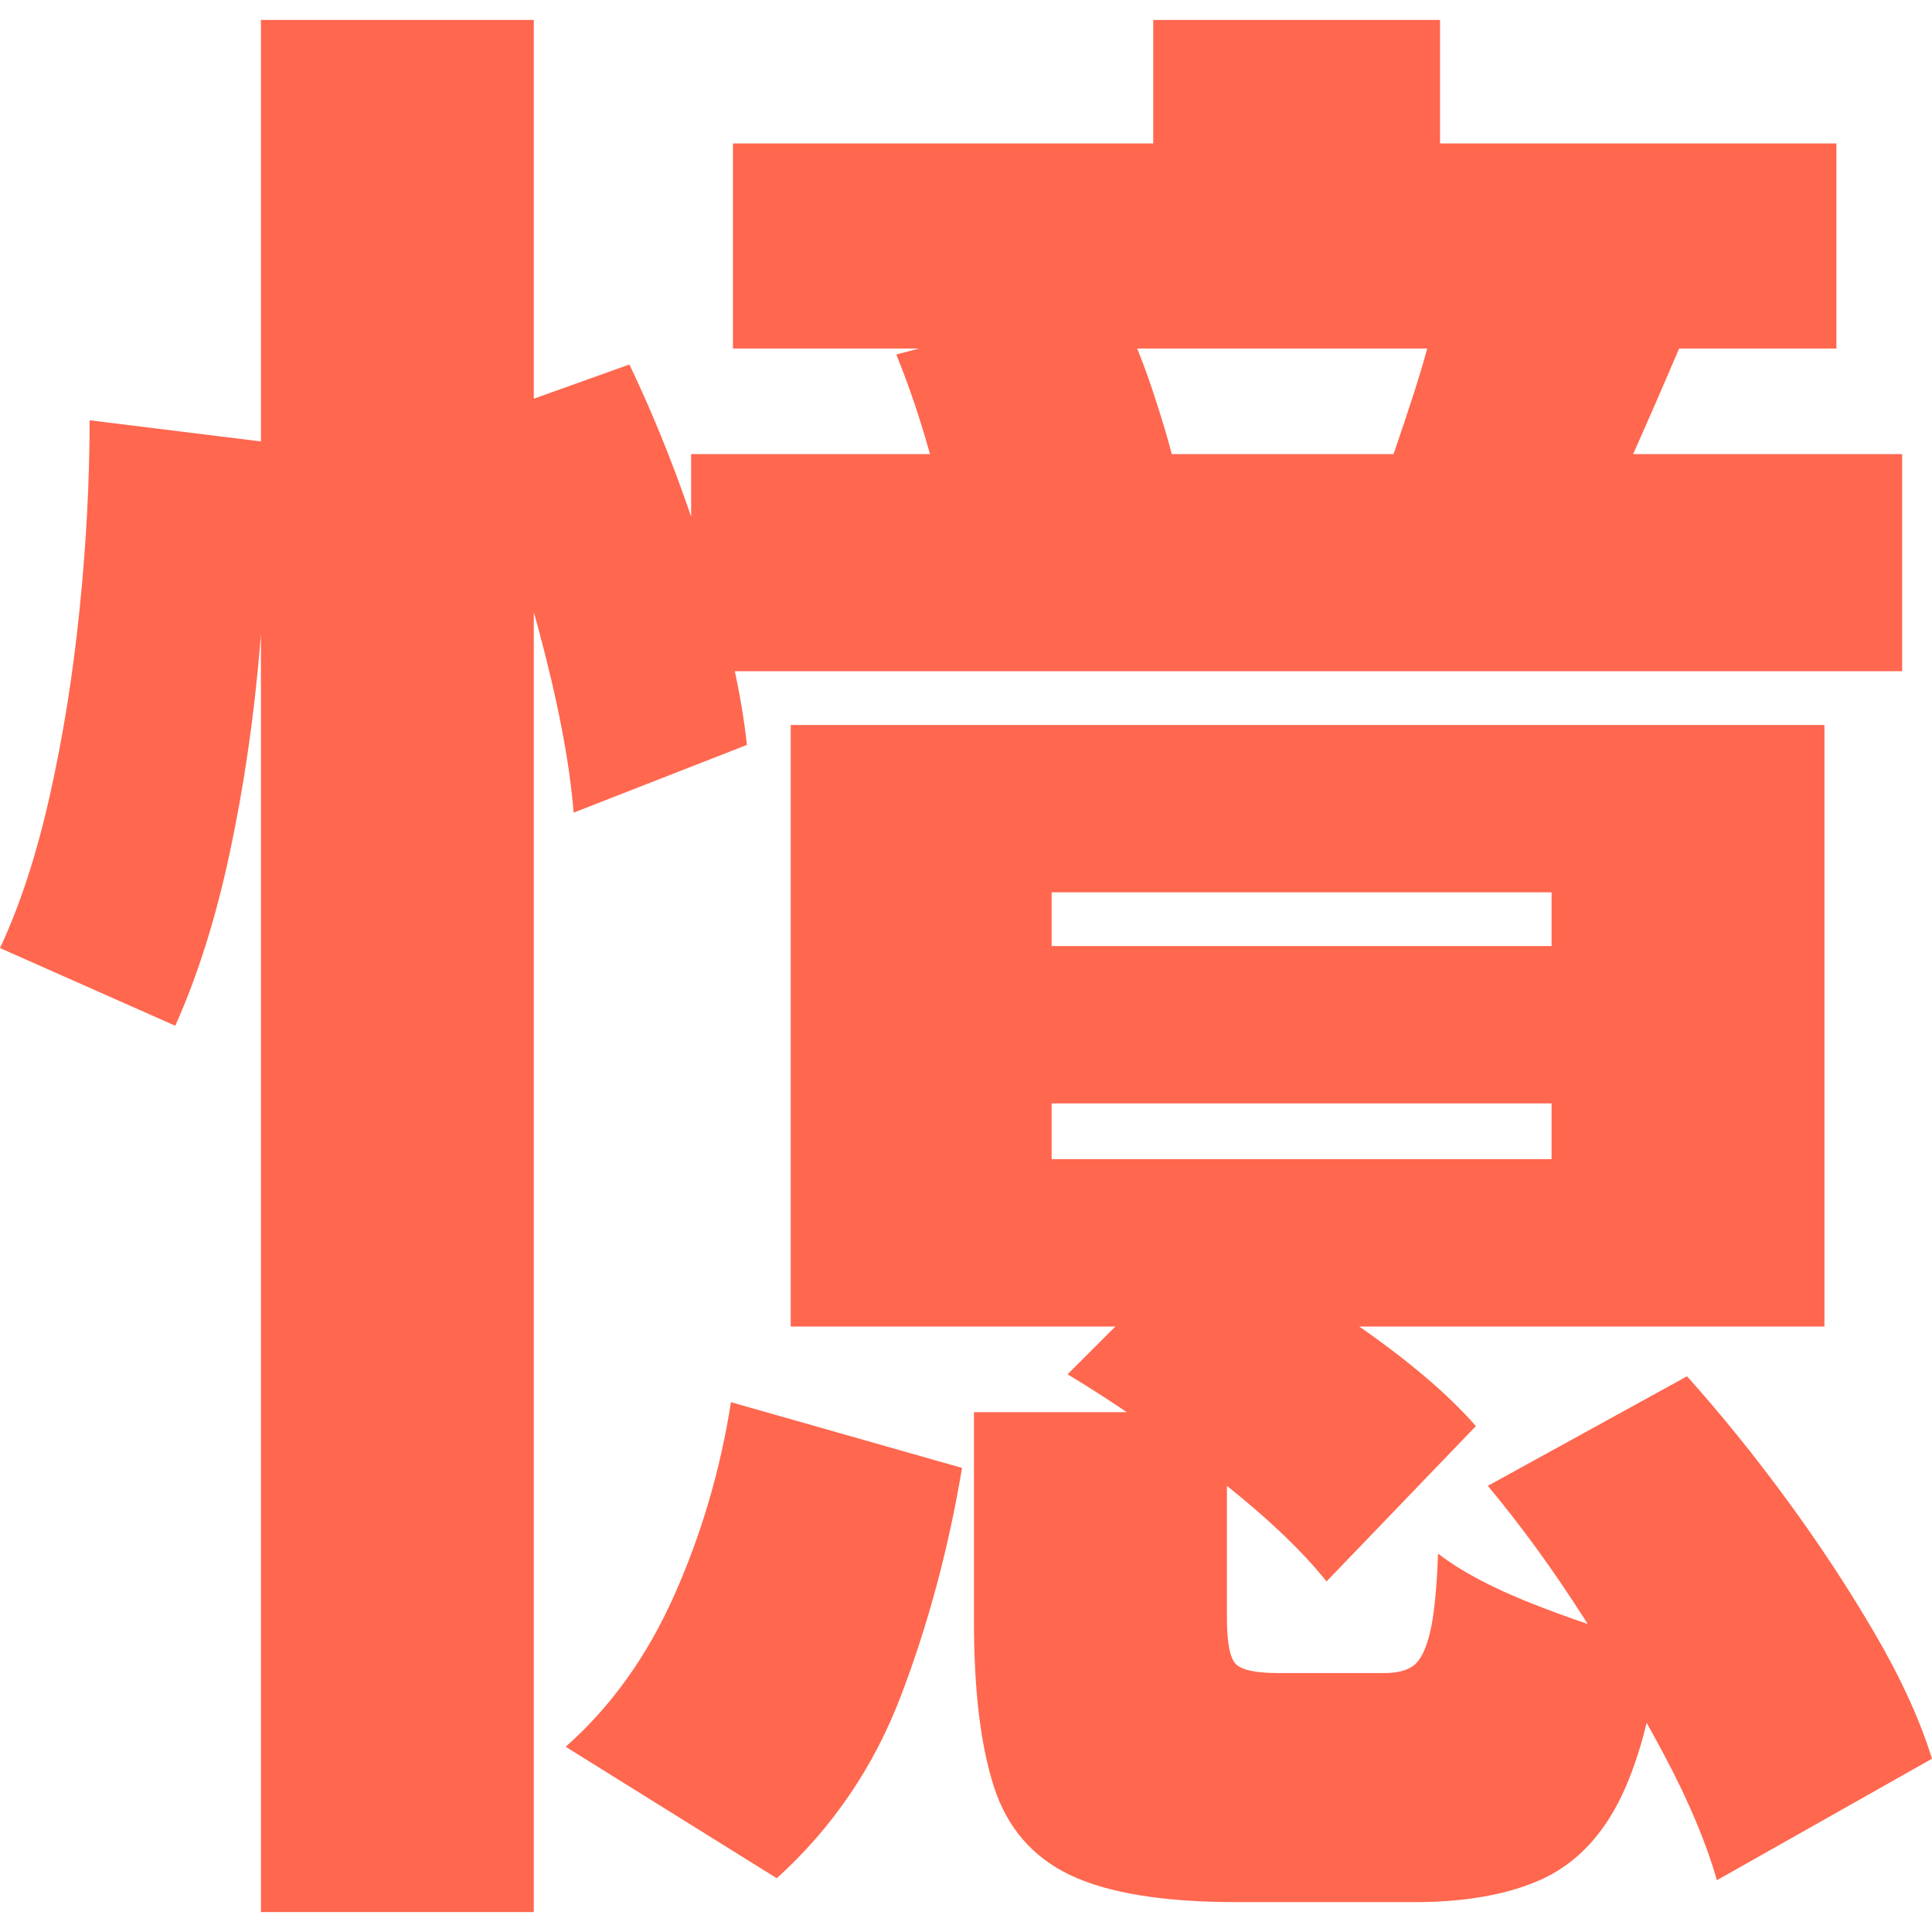
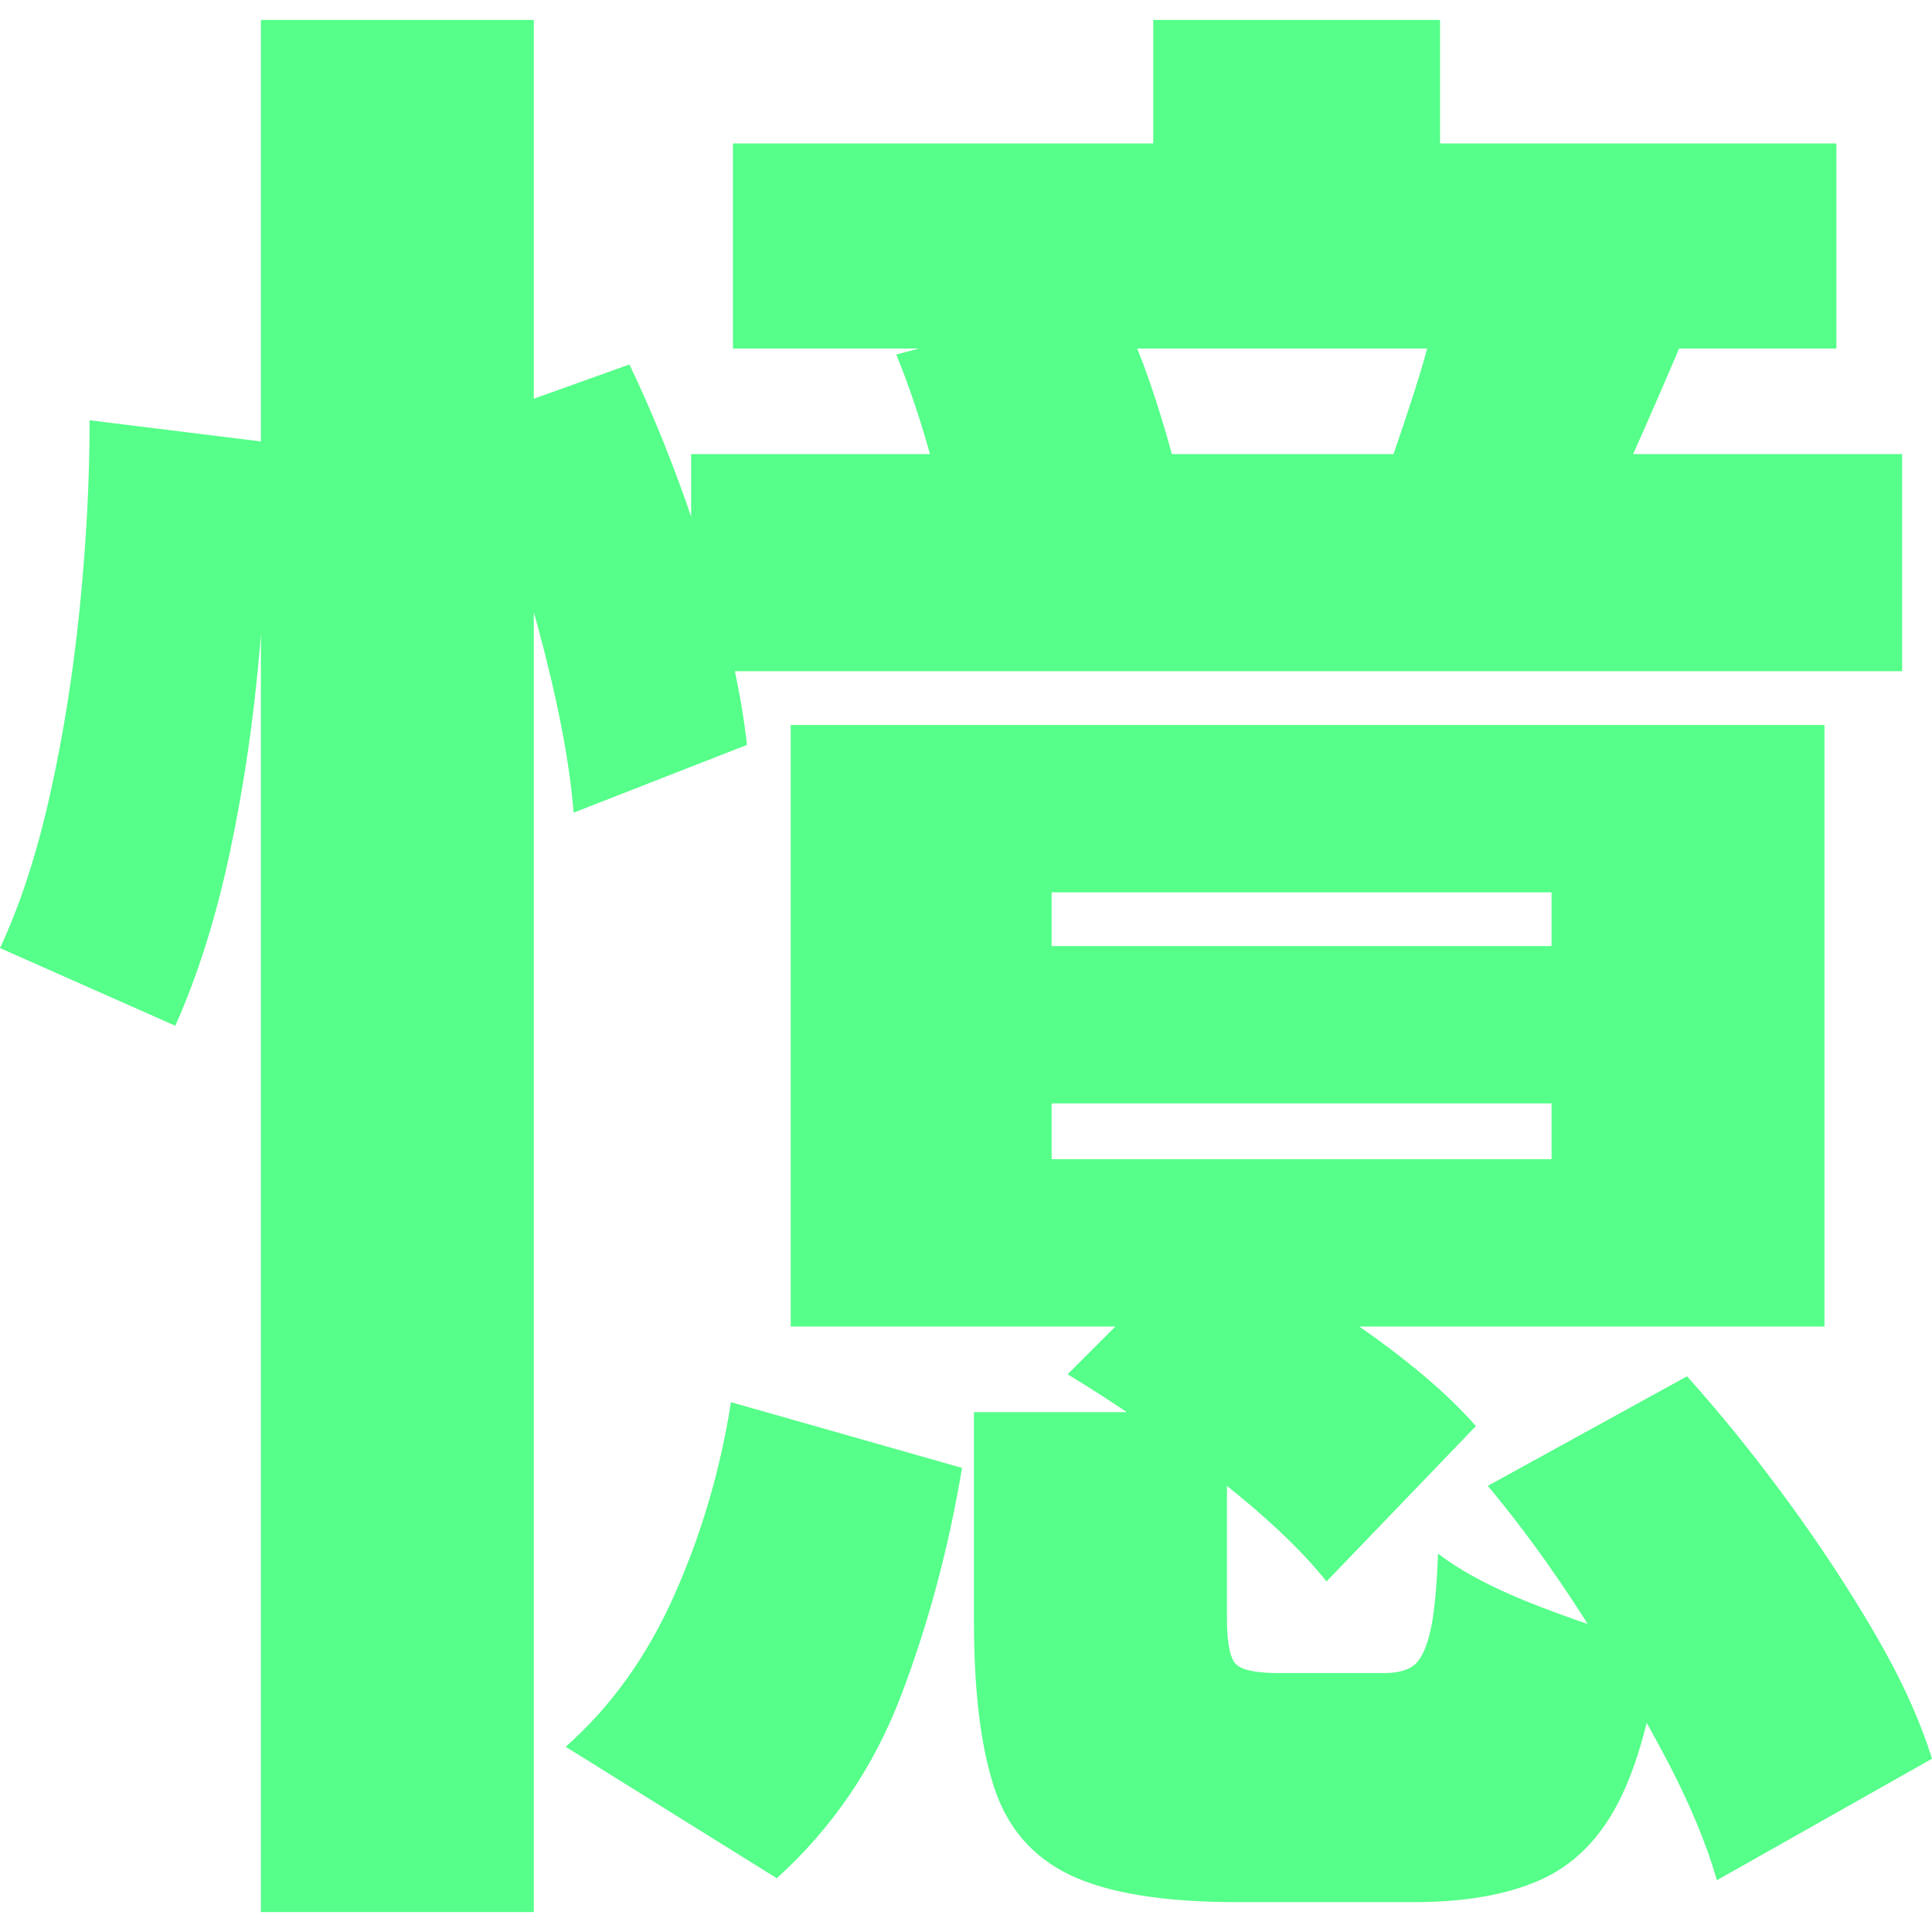
<svg xmlns="http://www.w3.org/2000/svg" viewBox="0 0 1000 1000">
-   <path fill="#FF674F" d="M596.91 10.31L745.36 10.31L745.36 130.93L596.91 130.93ZM379.38 74.23L950.52 74.23L950.52 180.41L379.38 180.41ZM357.73 235.05L984.54 235.05L984.54 347.42L357.73 347.42ZM463.92 183.51L576.29 153.61Q587.63 175.26 596.39 201.55Q605.16 227.84 609.28 246.39L490.72 280.41Q488.66 260.83 480.93 233.51Q473.2 206.19 463.92 183.51ZM746.39 145.36L872.17 173.2Q857.73 207.22 844.85 236.08Q831.96 264.95 821.65 286.6L712.37 259.79Q721.65 235.05 731.96 203.09Q742.27 171.13 746.39 145.36ZM544.33 571.13L544.33 600L803.09 600L803.09 571.13ZM544.33 461.86L544.33 489.69L803.09 489.69L803.09 461.86ZM409.28 375.26L944.33 375.26L944.33 686.6L409.28 686.6ZM378.35 725.77L497.94 759.79Q487.63 821.65 466.5 877.32Q445.36 932.99 402.06 972.17L292.78 904.12Q327.84 873.2 348.97 825.77Q370.1 778.35 378.35 725.77ZM504.12 730.93L635.05 730.93L635.05 837.11Q635.05 856.7 639.69 861.34Q644.33 865.98 661.86 865.98Q664.95 865.98 672.17 865.98Q679.38 865.98 688.14 865.98Q696.91 865.98 704.64 865.98Q712.37 865.98 716.5 865.98Q726.8 865.98 731.96 861.86Q737.11 857.73 740.21 844.85Q743.3 831.96 744.33 804.12Q762.89 818.56 797.94 831.96Q832.99 845.36 859.79 851.55Q852.58 904.12 837.63 932.99Q822.68 961.86 796.91 973.2Q771.13 984.54 731.96 984.54Q723.71 984.54 711.34 984.54Q698.97 984.54 686.08 984.54Q673.2 984.54 660.83 984.54Q648.45 984.54 640.21 984.54Q583.51 984.54 554.12 970.62Q524.74 956.7 514.43 924.74Q504.12 892.78 504.12 839.18ZM552.58 711.34L625.77 638.14Q661.86 657.73 702.06 685.57Q742.27 713.4 763.92 738.14L686.6 818.56Q667.01 793.81 627.84 763.4Q588.66 732.99 552.58 711.34ZM770.1 769.07L873.2 712.37Q900 742.27 925.26 776.8Q950.52 811.34 970.62 845.88Q990.72 880.41 1000 910.31L888.66 973.2Q880.41 944.33 861.86 909.28Q843.3 874.23 819.59 837.11Q795.88 800 770.1 769.07ZM135.05 10.31L276.29 10.31L276.29 989.69L135.05 989.69ZM46.39 217.53L138.14 228.87Q139.18 279.38 134.54 334.54Q129.9 389.69 119.07 440.72Q108.25 491.75 90.72 530.93L0 490.72Q15.46 457.73 25.77 411.86Q36.08 365.98 41.24 314.95Q46.39 263.92 46.39 217.53ZM242.27 218.56L325.77 188.66Q348.45 236.08 365.46 291.24Q382.47 346.39 386.6 385.57L296.91 420.62Q293.81 381.44 278.35 324.23Q262.89 267.01 242.27 218.56Z" />
+   <path fill="#55FF89" d="M596.91 10.31L745.36 10.31L745.36 130.93L596.91 130.93ZM379.38 74.23L950.52 74.23L950.52 180.41L379.38 180.41ZM357.73 235.05L984.54 235.05L984.54 347.42L357.73 347.42ZM463.92 183.51L576.29 153.61Q587.63 175.26 596.39 201.55Q605.16 227.84 609.28 246.39L490.72 280.41Q488.66 260.83 480.93 233.51Q473.2 206.19 463.92 183.51ZM746.39 145.36L872.17 173.2Q857.73 207.22 844.85 236.08Q831.96 264.95 821.65 286.6L712.37 259.79Q721.65 235.05 731.96 203.09Q742.27 171.13 746.39 145.36ZM544.33 571.13L544.33 600L803.09 600L803.09 571.13ZM544.33 461.86L544.33 489.69L803.09 489.69L803.09 461.86ZM409.28 375.26L944.33 375.26L944.33 686.6L409.28 686.6ZM378.35 725.77L497.94 759.79Q487.63 821.65 466.5 877.32Q445.36 932.99 402.06 972.17L292.78 904.12Q327.84 873.2 348.97 825.77Q370.1 778.35 378.35 725.77ZM504.12 730.93L635.05 730.93L635.05 837.11Q635.05 856.7 639.69 861.34Q644.33 865.98 661.86 865.98Q664.95 865.98 672.17 865.98Q679.38 865.98 688.14 865.98Q696.91 865.98 704.64 865.98Q712.37 865.98 716.5 865.98Q726.8 865.98 731.96 861.86Q737.11 857.73 740.21 844.85Q743.3 831.96 744.33 804.12Q762.89 818.56 797.94 831.96Q832.99 845.36 859.79 851.55Q852.58 904.12 837.63 932.99Q822.68 961.86 796.91 973.2Q771.13 984.54 731.96 984.54Q723.71 984.54 711.34 984.54Q698.97 984.54 686.08 984.54Q673.2 984.54 660.83 984.54Q648.45 984.54 640.21 984.54Q583.51 984.54 554.12 970.62Q524.74 956.7 514.43 924.74Q504.12 892.78 504.12 839.18ZM552.58 711.34L625.77 638.14Q661.86 657.73 702.06 685.57Q742.27 713.4 763.92 738.14L686.6 818.56Q667.01 793.81 627.84 763.4Q588.66 732.99 552.58 711.34ZM770.1 769.07L873.2 712.37Q900 742.27 925.26 776.8Q950.52 811.34 970.62 845.88Q990.72 880.41 1000 910.31L888.66 973.2Q880.41 944.33 861.86 909.28Q843.3 874.23 819.59 837.11Q795.88 800 770.1 769.07ZM135.05 10.31L276.29 10.31L276.29 989.69L135.05 989.69ZM46.39 217.53L138.14 228.87Q139.18 279.38 134.54 334.54Q129.9 389.69 119.07 440.72Q108.25 491.75 90.72 530.93L0 490.72Q15.46 457.73 25.77 411.86Q36.08 365.98 41.24 314.95Q46.39 263.92 46.39 217.53ZM242.27 218.56L325.77 188.66Q348.45 236.08 365.46 291.24Q382.47 346.39 386.6 385.57L296.91 420.62Q293.81 381.44 278.35 324.23Q262.89 267.01 242.27 218.56Z" />
</svg>
